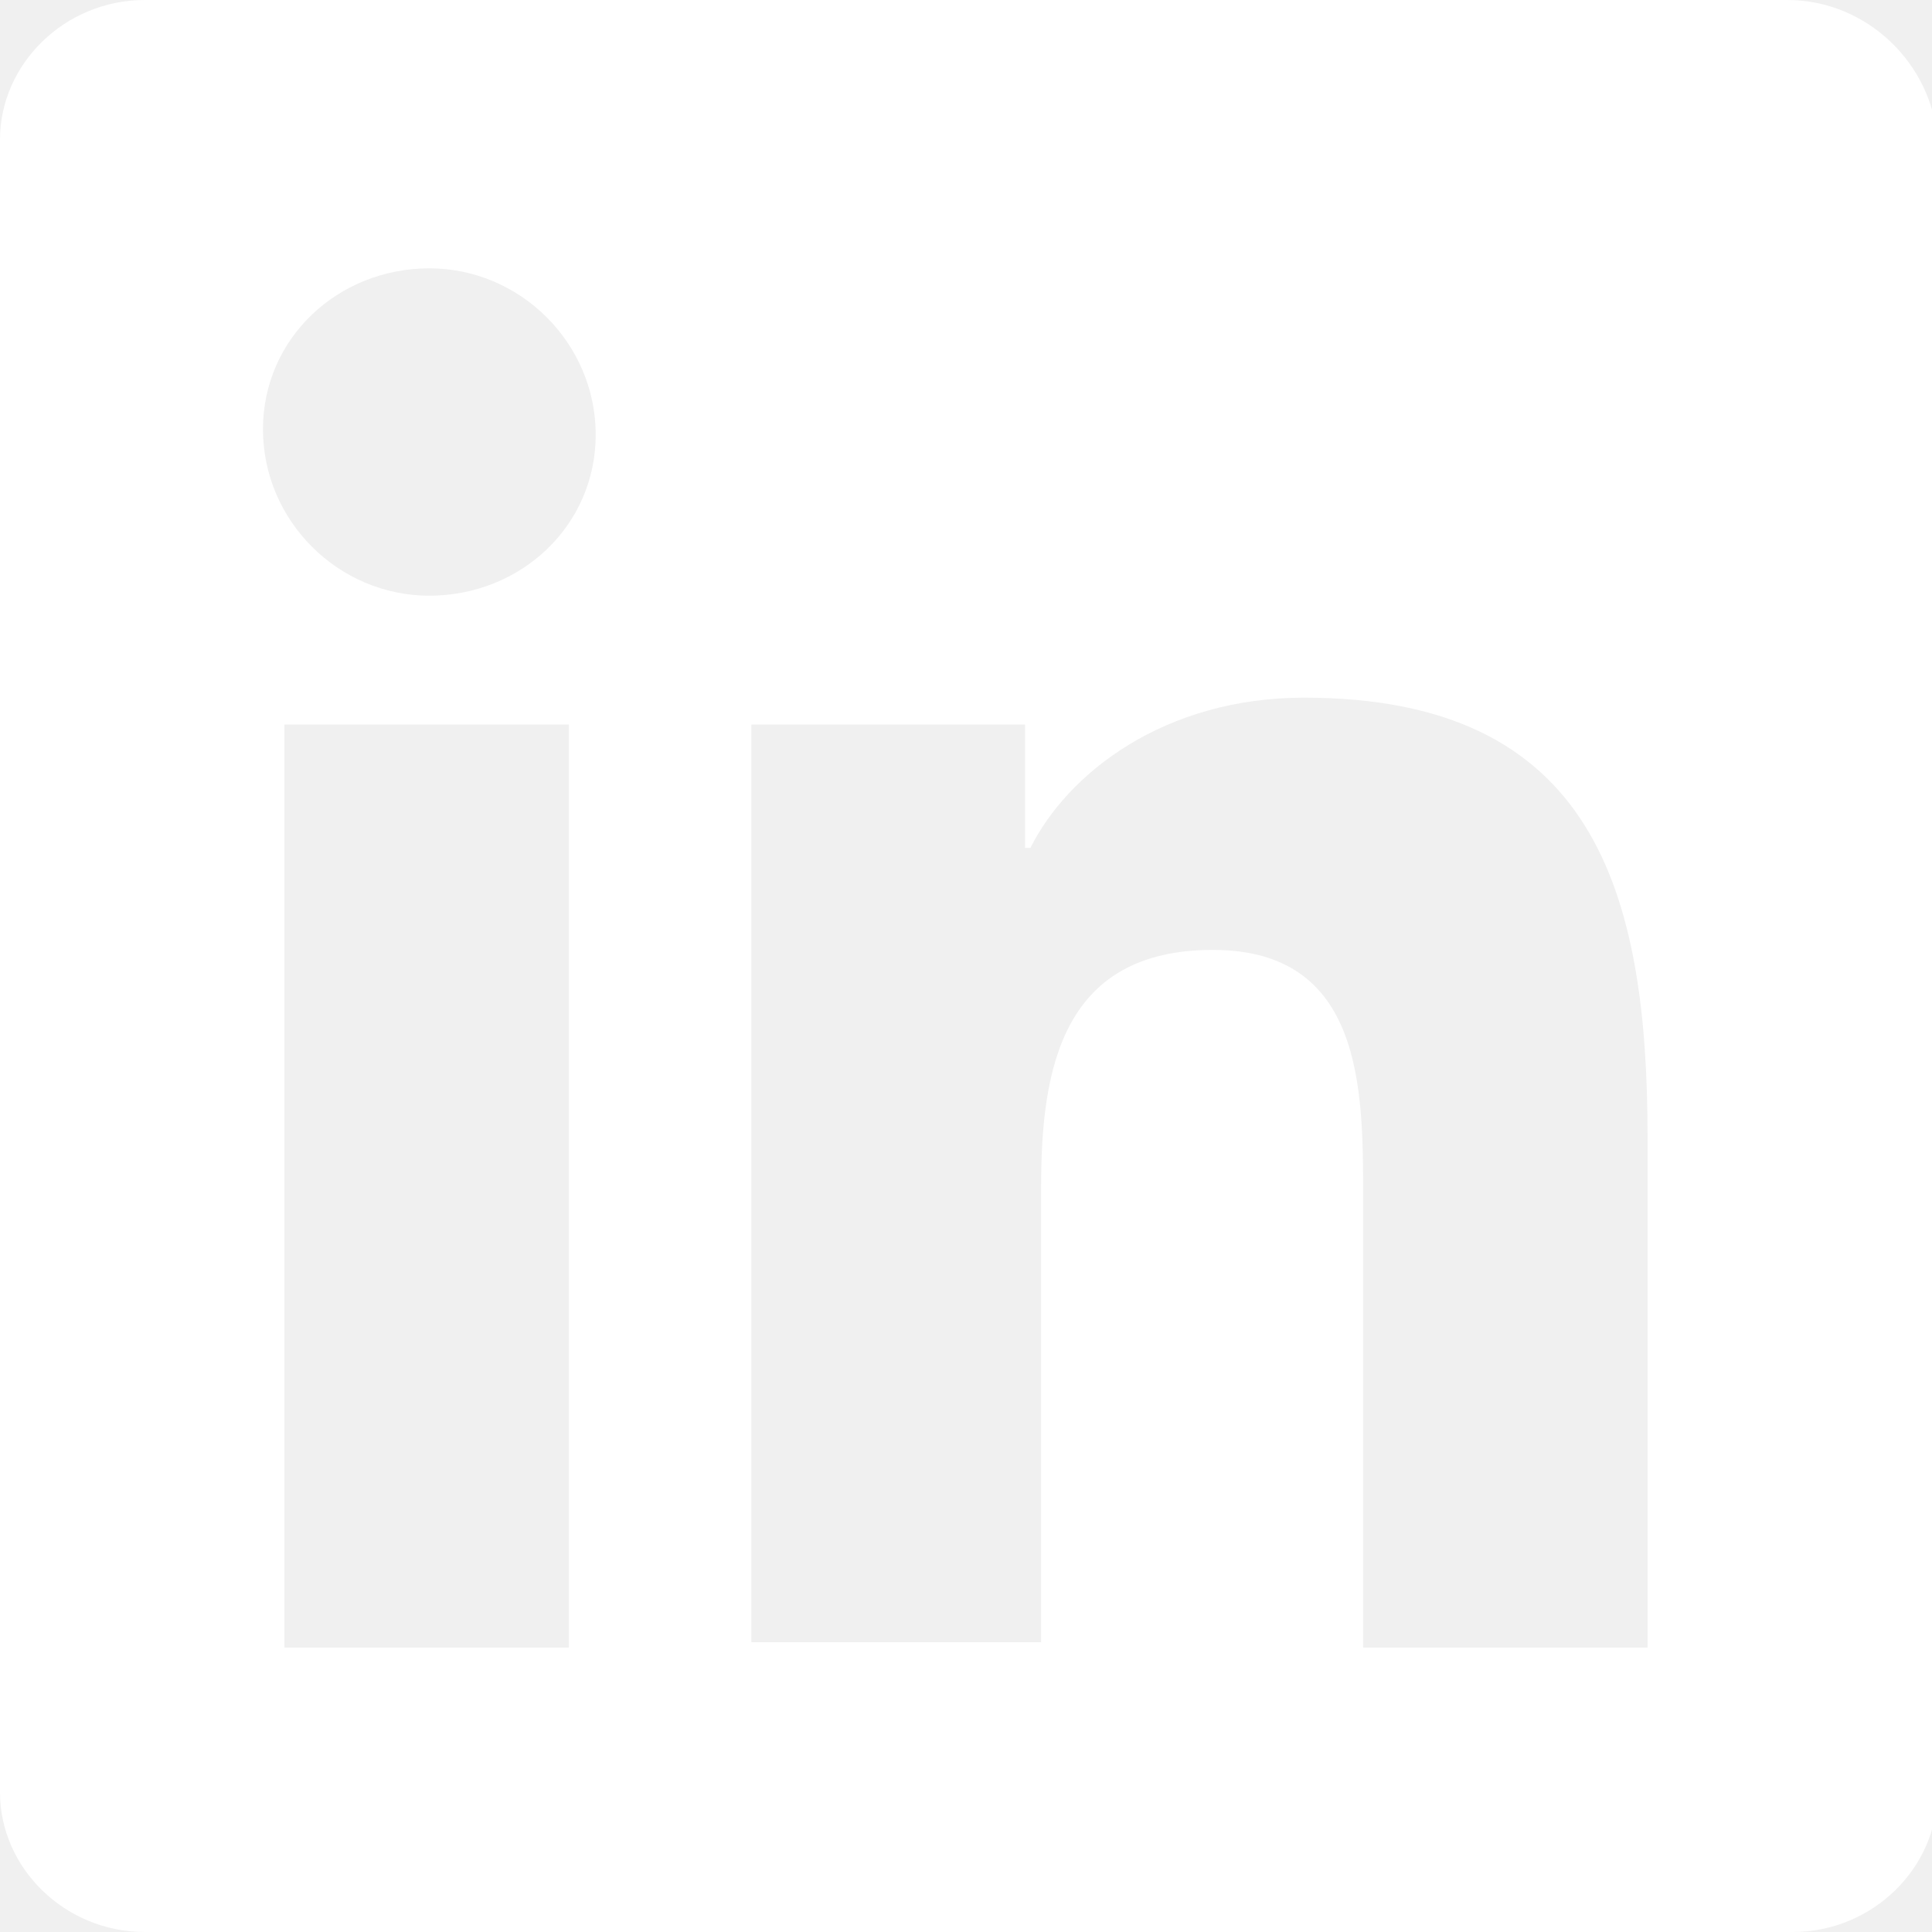
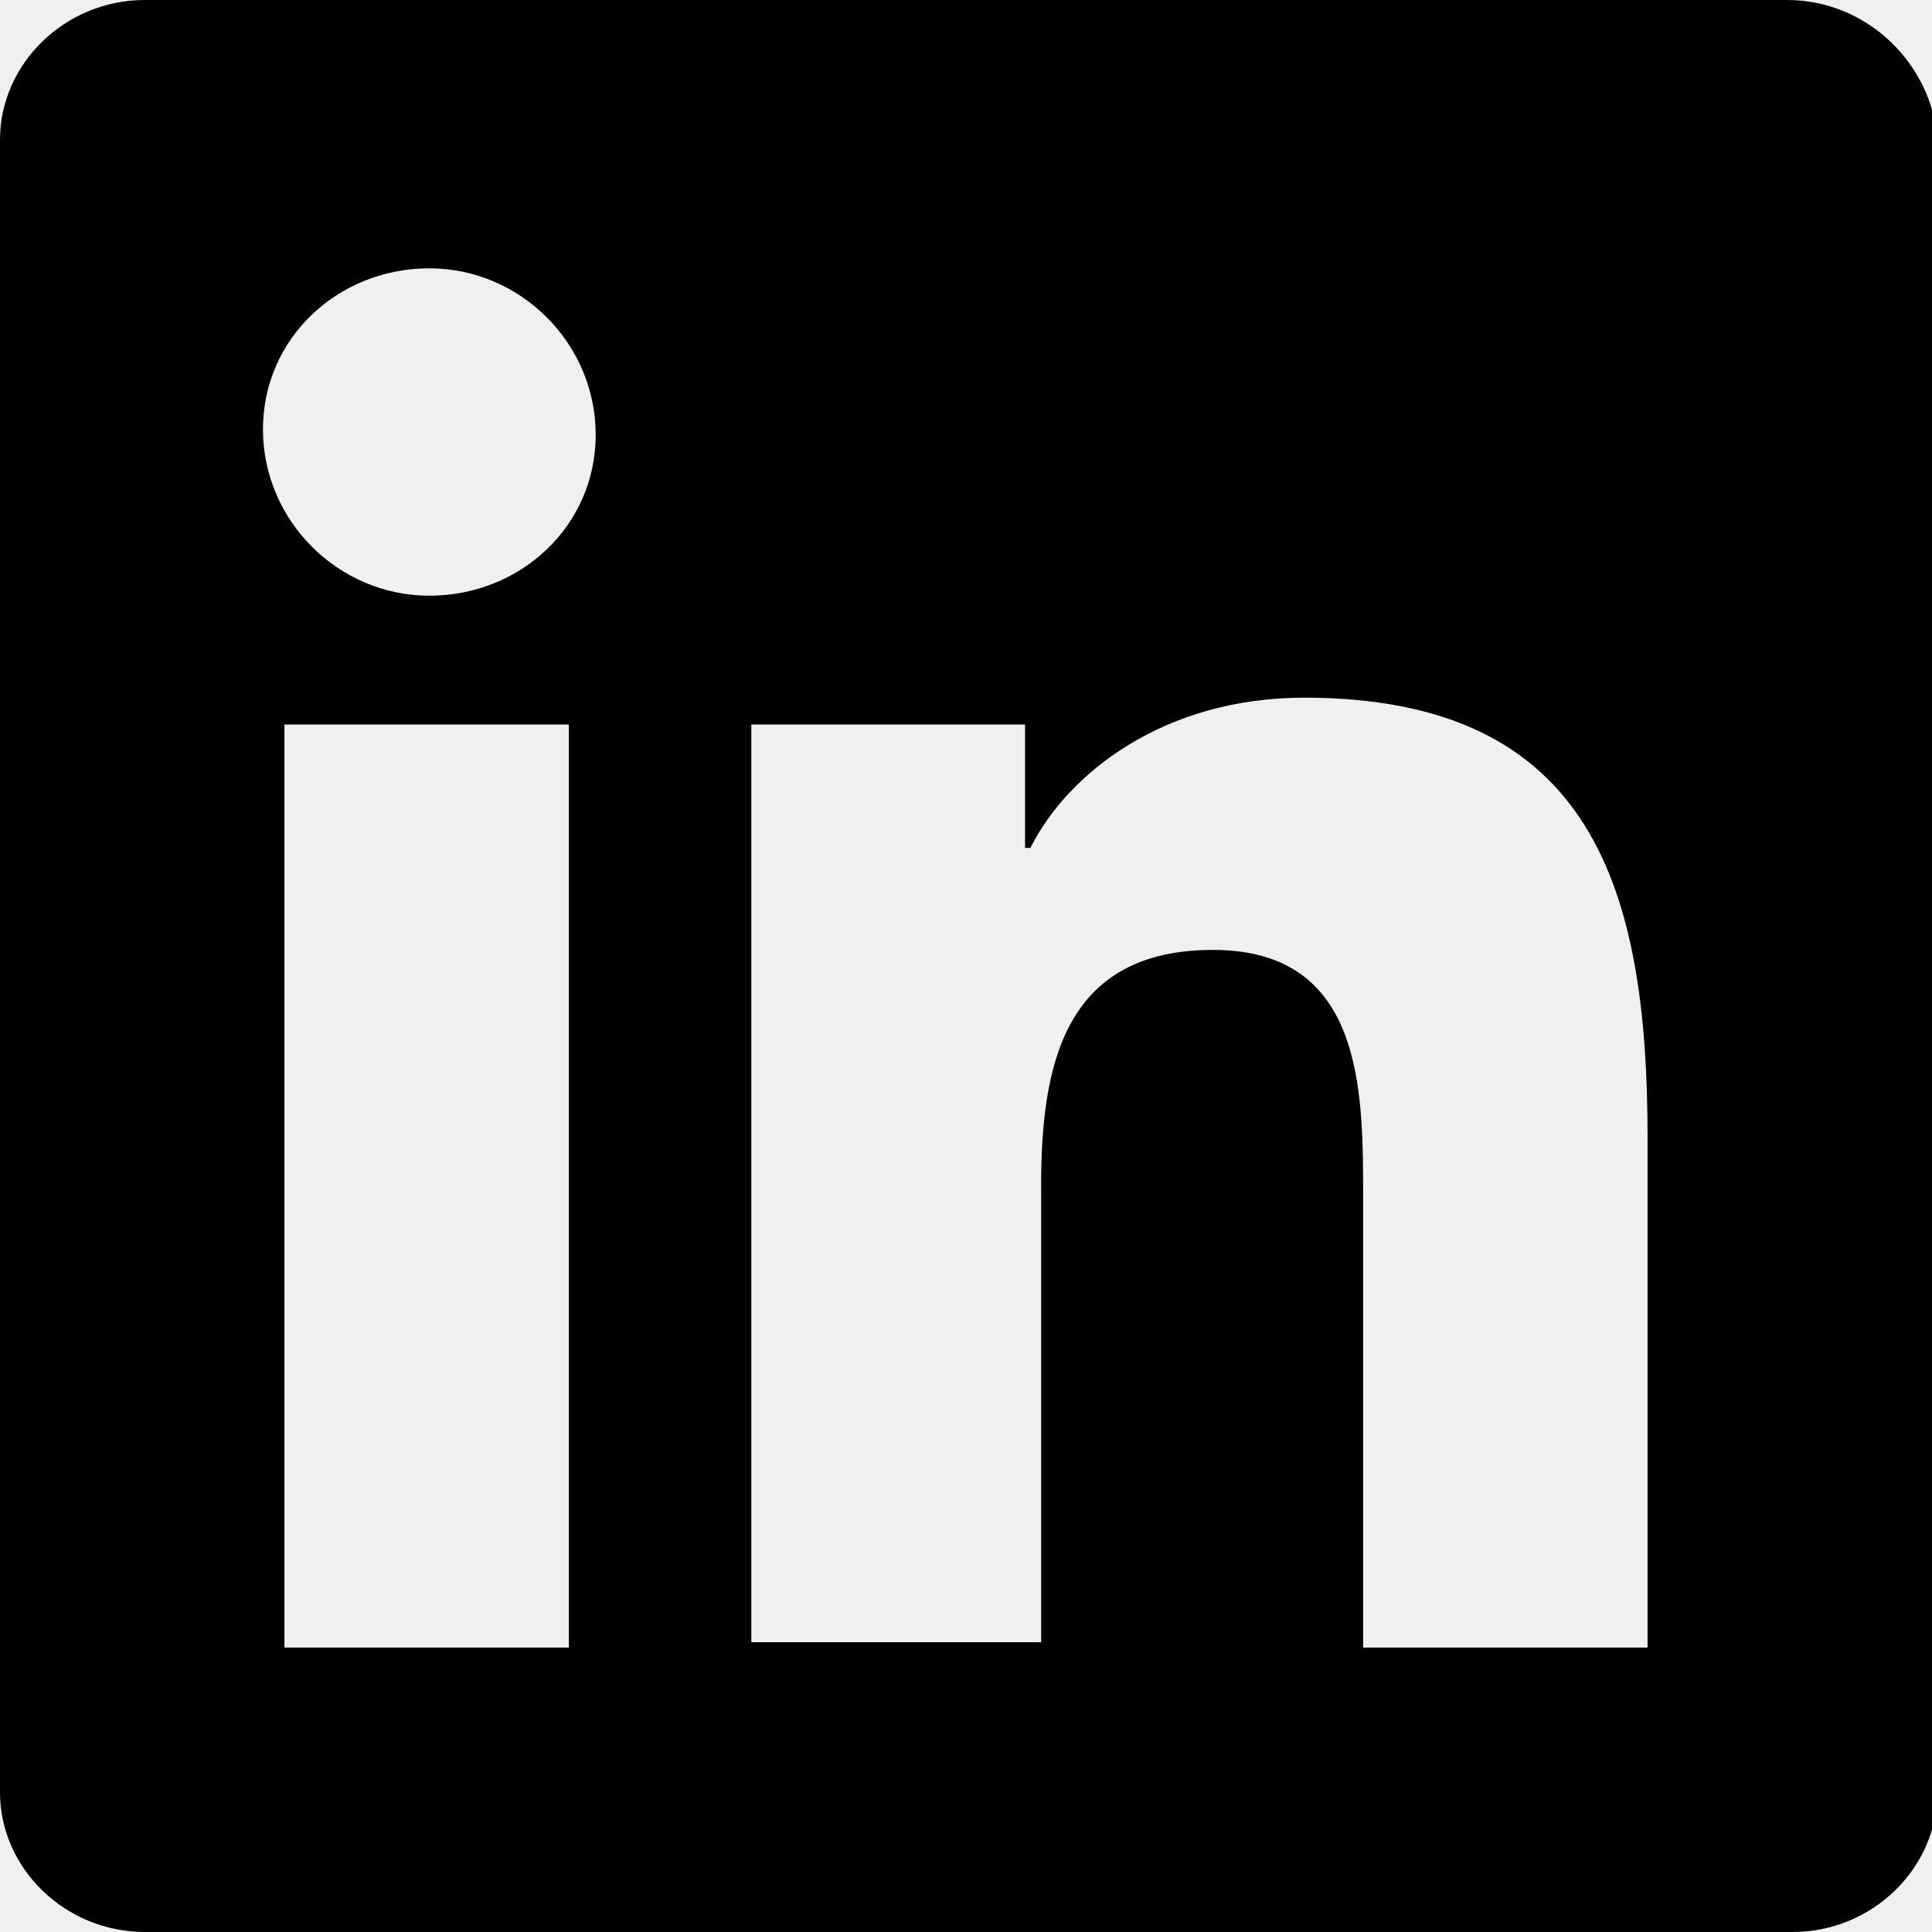
<svg xmlns="http://www.w3.org/2000/svg" version="1.1" id="Layer_1" x="0px" y="0px" viewBox="0 0 36 36" enable-background="new 0 0 36 36" xml:space="preserve">
  <g>
    <g>
-       <path fill="#FFFFFF" d="M33.3,0H2.7C1.2,0,0,1.2,0,2.6v30.8C0,34.8,1.2,36,2.7,36h30.7c1.5,0,2.7-1.2,2.7-2.6V2.6    C36,1.2,34.8,0,33.3,0z M10.7,30.7H5.3V13.5h5.3V30.7z M8,11.1c-1.7,0-3.1-1.4-3.1-3.1C4.9,6.3,6.3,5,8,5c1.7,0,3.1,1.4,3.1,3.1    C11.1,9.8,9.7,11.1,8,11.1z M30.7,30.7h-5.3v-8.4c0-2,0-4.6-2.8-4.6c-2.8,0-3.2,2.2-3.2,4.4v8.5H14V13.5h5.1v2.3h0.1    c0.7-1.4,2.5-2.8,5.1-2.8c5.4,0,6.4,3.6,6.4,8.2V30.7z" />
+       <path fill="#000" d="M33.3,0H2.7C1.2,0,0,1.2,0,2.6v30.8C0,34.8,1.2,36,2.7,36h30.7c1.5,0,2.7-1.2,2.7-2.6V2.6    C36,1.2,34.8,0,33.3,0z M10.7,30.7H5.3V13.5h5.3V30.7z M8,11.1c-1.7,0-3.1-1.4-3.1-3.1C4.9,6.3,6.3,5,8,5c1.7,0,3.1,1.4,3.1,3.1    C11.1,9.8,9.7,11.1,8,11.1z M30.7,30.7h-5.3v-8.4c0-2,0-4.6-2.8-4.6c-2.8,0-3.2,2.2-3.2,4.4v8.5H14V13.5h5.1v2.3h0.1    c0.7-1.4,2.5-2.8,5.1-2.8c5.4,0,6.4,3.6,6.4,8.2V30.7z" />
    </g>
  </g>
</svg>
